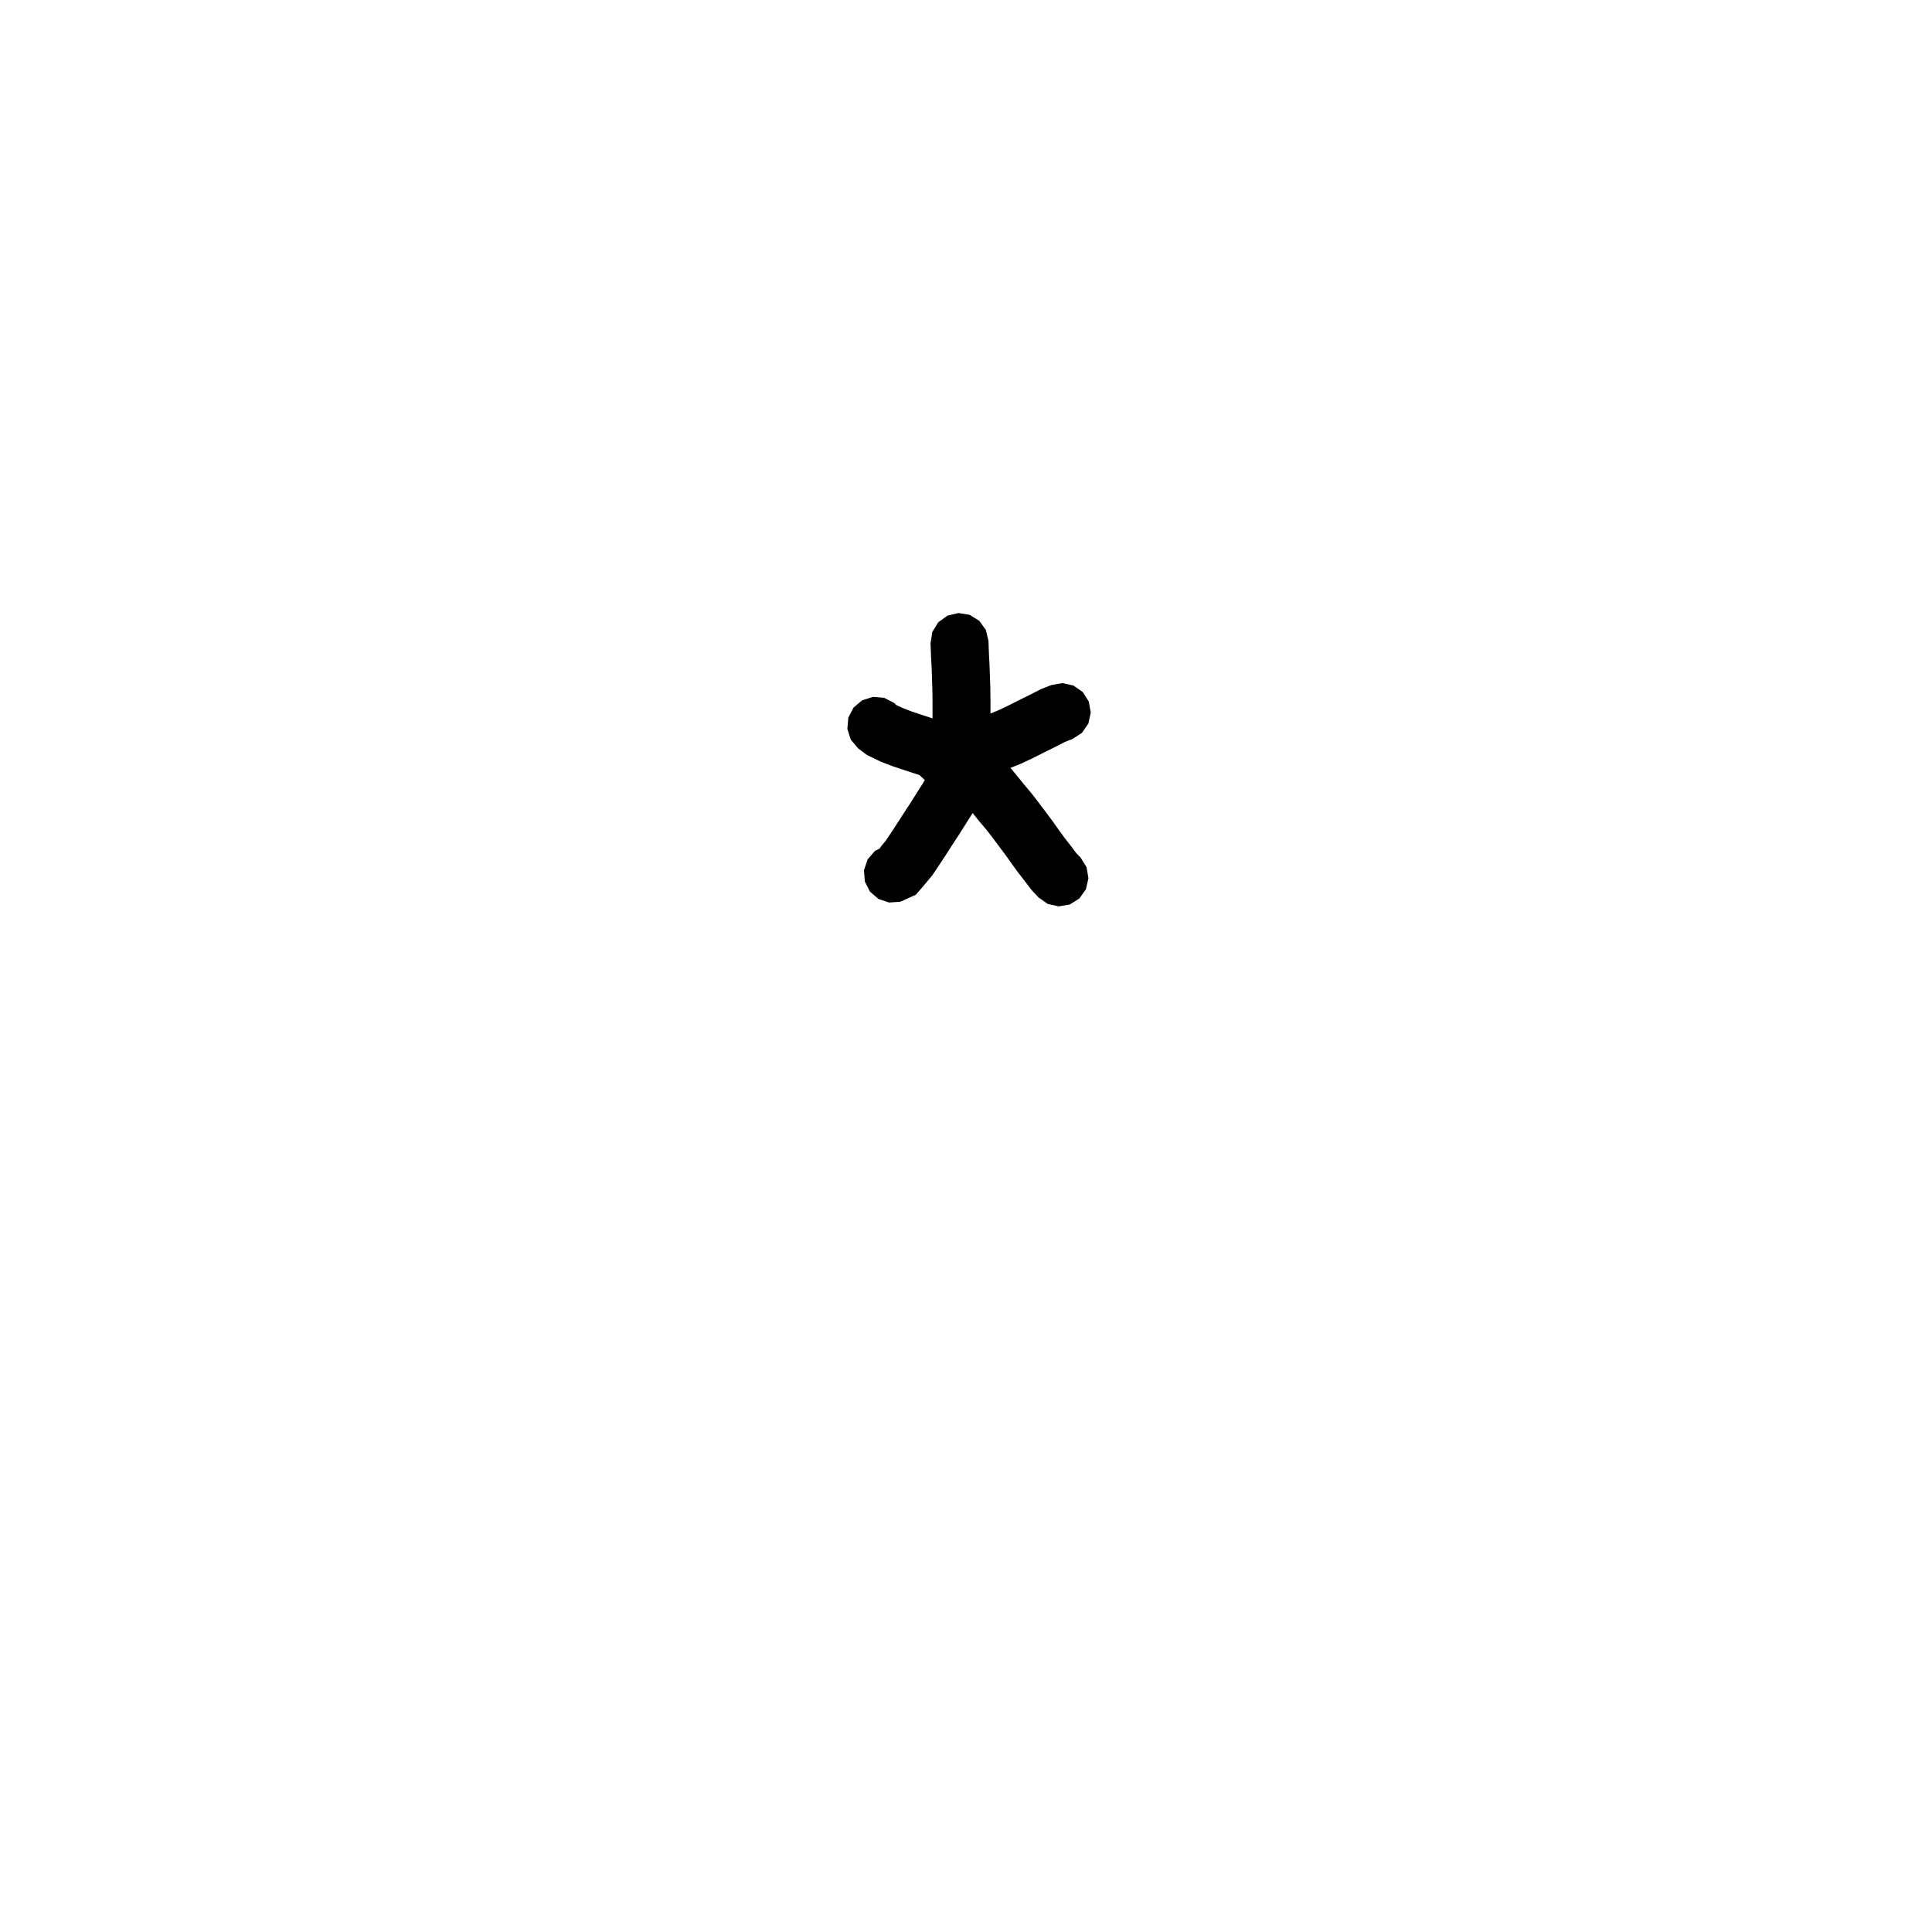
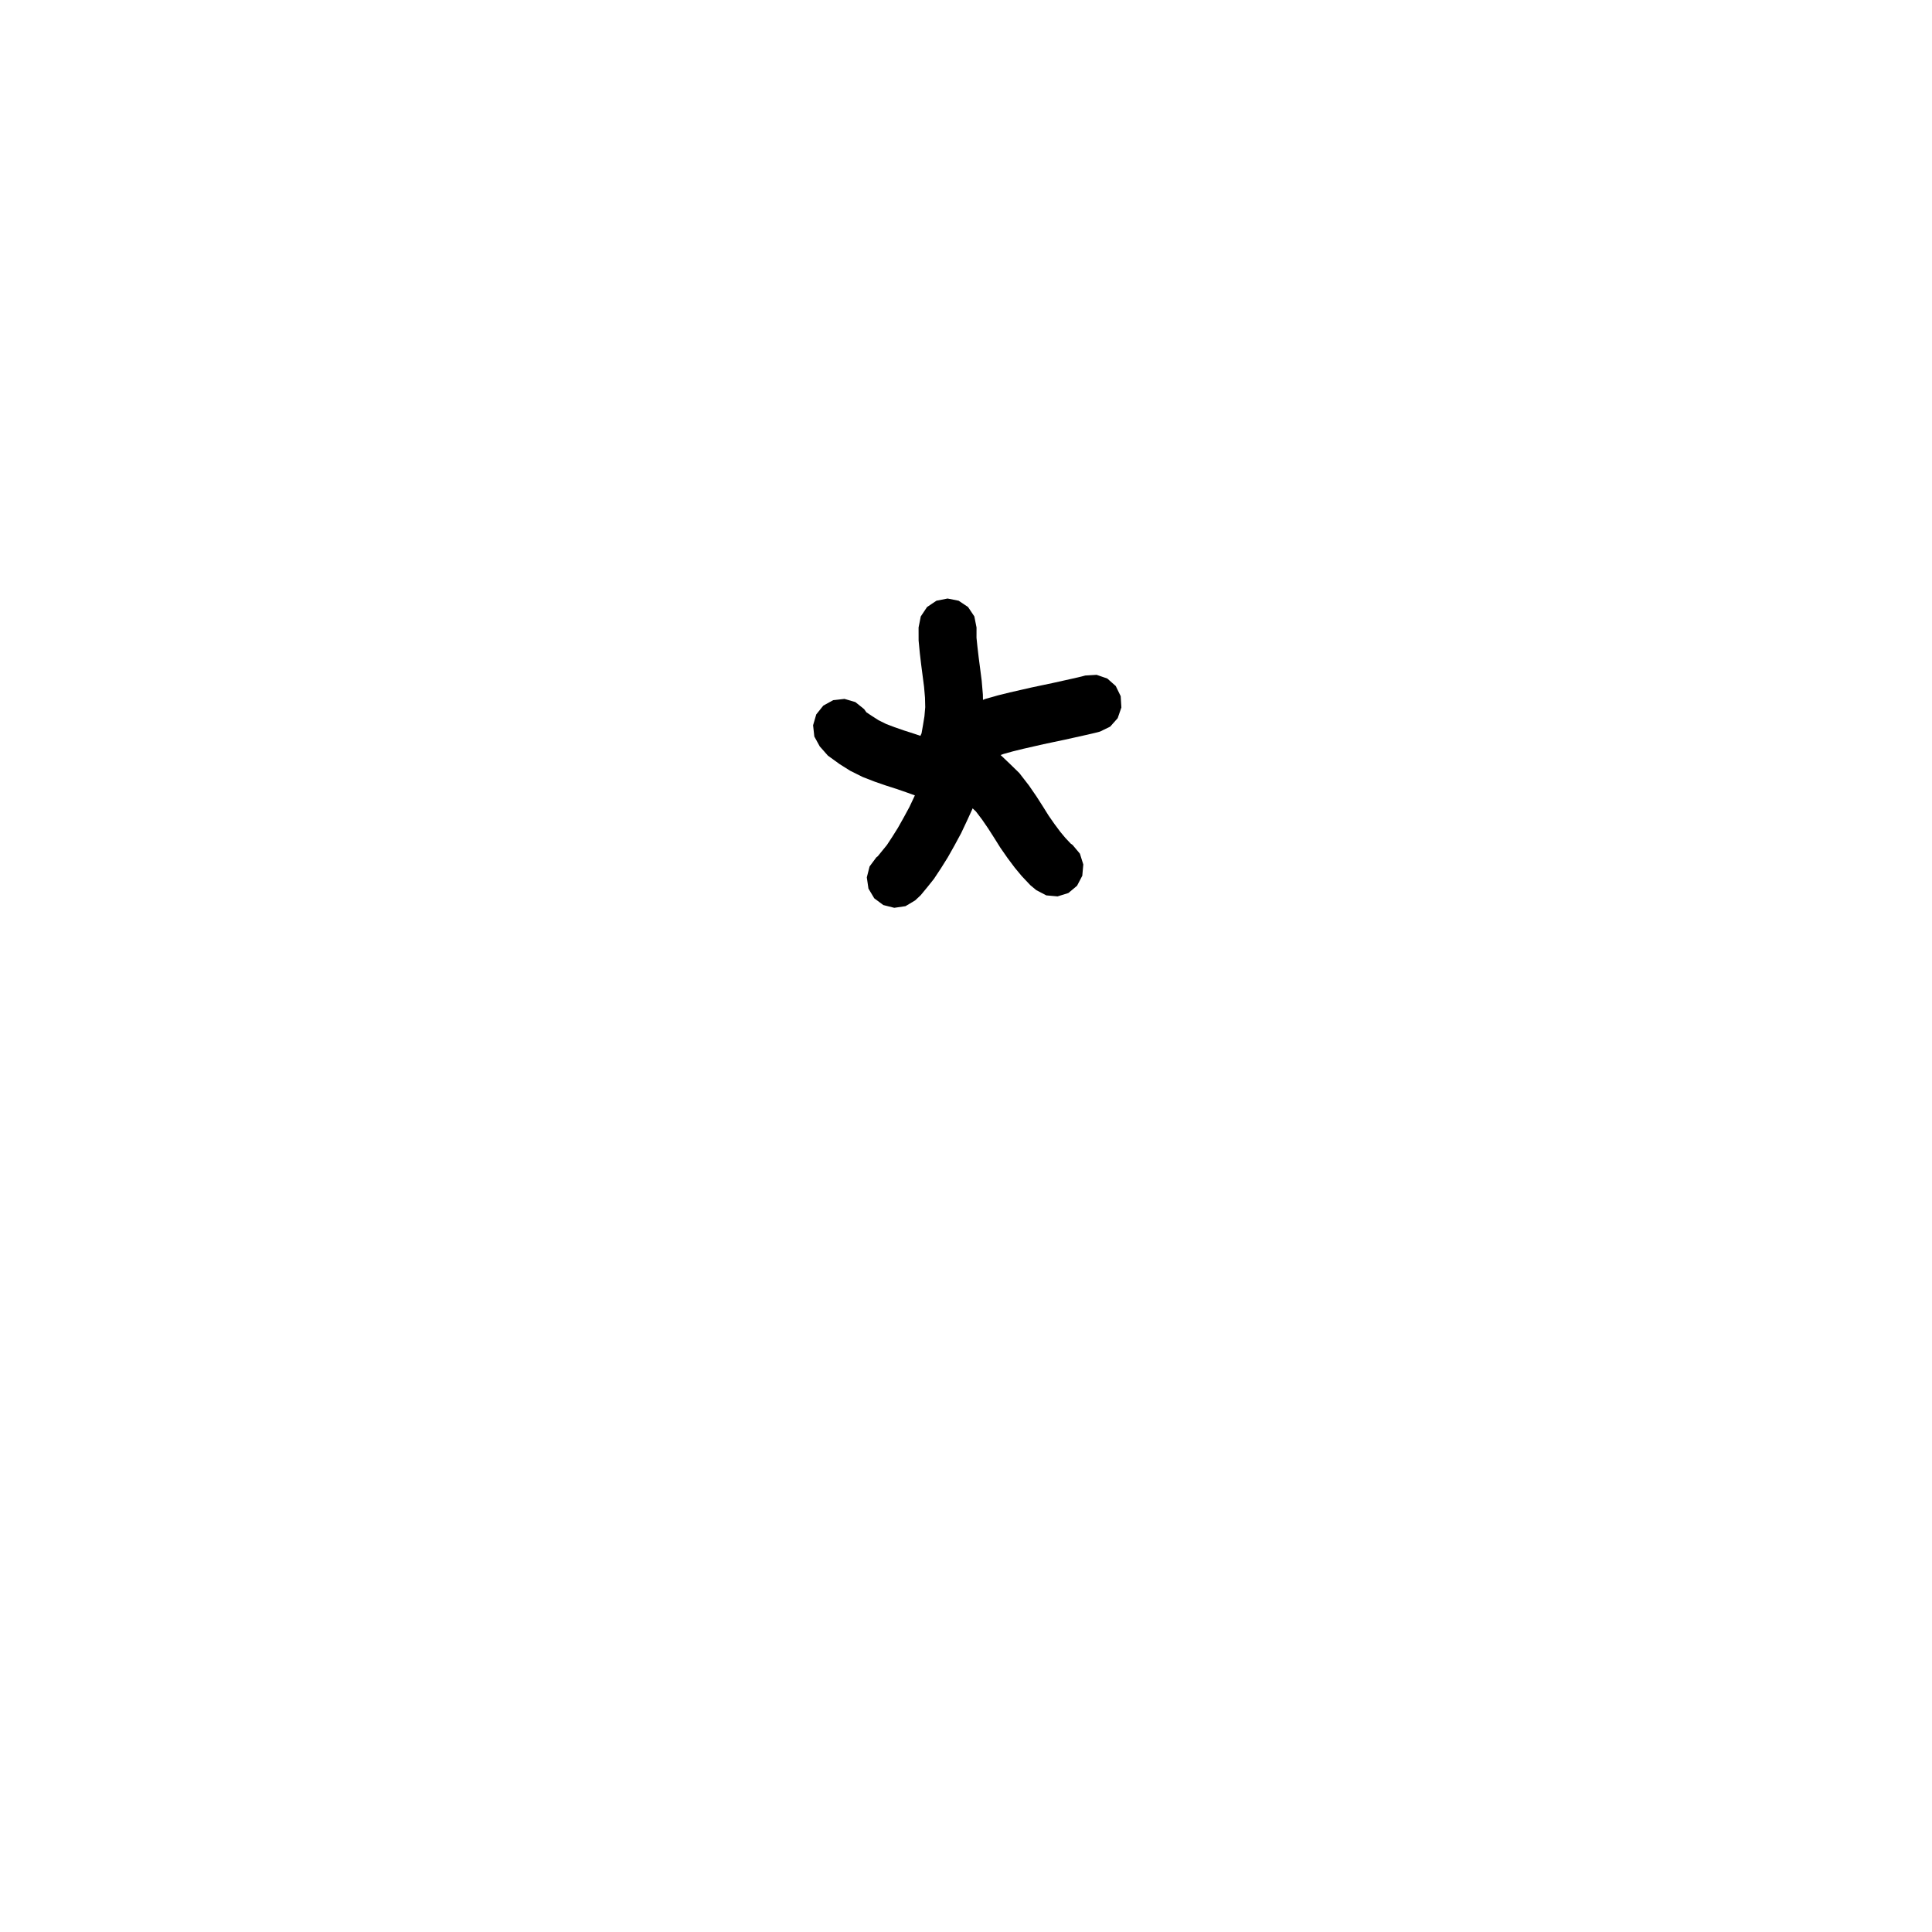
<svg xmlns="http://www.w3.org/2000/svg" viewBox="0 0 300 300" width="300" height="300">
-   <path d="M 144.495 99.852 L 144.566 101.777 L 144.662 103.626 L 144.722 105.389 L 144.782 107.173 L 144.802 108.954 L 144.802 110.74 L 144.802 112.682 L 145.144 114.404 L 146.12 115.864 L 147.58 116.84 L 149.302 117.182 L 151.024 116.84 L 152.484 115.864 L 153.459 114.404 L 153.802 112.682 L 153.802 110.74 L 153.802 108.903 L 153.78 106.971 L 153.717 105.083 L 153.653 103.237 L 153.557 101.381 L 153.489 99.525 L 153.084 97.816 L 152.057 96.393 L 150.562 95.471 L 148.829 95.191 L 147.12 95.596 L 145.697 96.624 L 144.775 98.118 Z" fill="black" fill-rule="nonzero" />
-   <path d="M 150.421 113.482 L 148.772 112.795 L 146.853 112.159 L 145.088 111.643 L 143.306 111.059 L 141.605 110.496 L 140.299 109.995 L 139.167 109.47 L 138.853 109.162 L 137.292 108.357 L 135.543 108.211 L 133.87 108.745 L 132.53 109.879 L 131.725 111.44 L 131.579 113.19 L 132.113 114.862 L 133.247 116.203 L 134.618 117.235 L 136.731 118.257 L 138.581 118.973 L 140.489 119.606 L 142.419 120.238 L 144.182 120.754 L 145.638 121.232 L 146.945 121.783 L 148.666 122.132 L 150.39 121.796 L 151.853 120.826 L 152.834 119.37 L 153.183 117.65 L 152.847 115.926 L 151.877 114.463 Z" fill="black" fill-rule="nonzero" />
-   <path d="M 145.905 116.184 L 145.583 117.382 L 144.918 118.659 L 144.18 120.15 L 143.358 121.546 L 142.371 123.101 L 141.371 124.697 L 140.364 126.222 L 139.376 127.76 L 138.401 129.259 L 137.542 130.545 L 136.786 131.449 L 136.414 132.051 L 137.435 131.34 L 135.865 132.127 L 134.716 133.455 L 134.163 135.121 L 134.289 136.872 L 135.076 138.442 L 136.404 139.591 L 138.07 140.145 L 139.821 140.018 L 142.217 138.93 L 143.77 137.125 L 144.788 135.884 L 145.909 134.221 L 146.935 132.647 L 147.906 131.132 L 148.941 129.564 L 149.984 127.901 L 151.038 126.238 L 152.093 124.437 L 152.964 122.69 L 153.949 120.702 L 154.555 118.669 L 154.701 116.919 L 154.167 115.246 L 153.033 113.906 L 151.473 113.101 L 149.723 112.955 L 148.05 113.489 L 146.71 114.623 Z" fill="black" fill-rule="nonzero" />
-   <path d="M 147.158 121.736 L 148.385 123.133 L 149.57 124.502 L 150.778 125.938 L 151.974 127.423 L 153.153 128.822 L 154.201 130.179 L 155.239 131.561 L 156.17 132.807 L 157.106 134.13 L 158.144 135.55 L 159.109 136.792 L 160.201 138.221 L 161.24 139.335 L 162.671 140.352 L 164.382 140.745 L 166.113 140.453 L 167.601 139.52 L 168.619 138.089 L 169.011 136.378 L 168.719 134.647 L 167.787 133.159 L 167.107 132.45 L 166.246 131.309 L 165.334 130.137 L 164.413 128.875 L 163.451 127.517 L 162.443 126.165 L 161.357 124.721 L 160.157 123.169 L 158.922 121.702 L 157.726 120.217 L 156.417 118.661 L 155.169 117.219 L 153.921 115.798 L 152.528 114.73 L 150.831 114.276 L 149.091 114.506 L 147.571 115.385 L 146.502 116.779 L 146.049 118.475 L 146.279 120.216 Z" fill="black" fill-rule="nonzero" />
-   <path d="M 147.147 121.804 L 148.886 121.389 L 150.68 121.019 L 152.577 120.586 L 154.546 120.052 L 156.549 119.38 L 158.516 118.591 L 160.444 117.685 L 162.215 116.79 L 163.872 115.972 L 165.353 115.21 L 166.527 114.753 L 168.003 113.802 L 169.003 112.358 L 169.373 110.642 L 169.059 108.915 L 168.108 107.439 L 166.664 106.44 L 164.948 106.069 L 163.221 106.383 L 161.61 107.026 L 159.833 107.928 L 158.19 108.74 L 156.496 109.597 L 154.918 110.342 L 153.441 110.934 L 151.937 111.438 L 150.4 111.853 L 148.77 112.224 L 146.933 112.604 L 145.063 113.049 L 143.467 113.781 L 142.272 115.068 L 141.662 116.714 L 141.727 118.469 L 142.459 120.064 L 143.747 121.259 L 145.393 121.869 Z" fill="black" fill-rule="nonzero" />
+   <path d="M 142.636 97.438 L 142.641 99.456 L 142.827 101.398 L 143.042 103.22 L 143.272 104.987 L 143.487 106.649 L 143.633 108.336 L 143.67 109.808 L 143.546 111.23 L 143.313 112.652 L 143.099 113.864 L 142.764 114.609 L 142.43 116.332 L 142.781 118.053 L 143.764 119.508 L 145.229 120.476 L 146.953 120.81 L 148.673 120.459 L 150.128 119.476 L 151.096 118.011 L 151.758 116.315 L 152.177 114.213 L 152.48 112.314 L 152.665 110.085 L 152.62 107.845 L 152.436 105.696 L 152.197 103.831 L 151.973 102.113 L 151.775 100.428 L 151.631 99.029 L 151.636 97.438 L 151.294 95.716 L 150.318 94.256 L 148.858 93.28 L 147.136 92.938 L 145.414 93.28 L 143.954 94.256 L 142.979 95.716 Z" fill="black" fill-rule="nonzero" />
+   <path d="M 147.553 116.013 L 145.661 115.239 L 143.838 114.582 L 142.093 113.98 L 140.423 113.443 L 138.904 112.919 L 137.597 112.419 L 136.424 111.838 L 135.375 111.167 L 134.536 110.609 L 134.186 110.117 L 132.816 109.018 L 131.131 108.527 L 129.385 108.718 L 127.846 109.563 L 126.747 110.933 L 126.256 112.618 L 126.447 114.364 L 127.292 115.903 L 128.557 117.336 L 130.372 118.648 L 132.025 119.689 L 133.967 120.655 L 135.815 121.372 L 137.577 121.982 L 139.247 122.518 L 140.844 123.07 L 142.425 123.637 L 144.142 124.342 L 145.865 124.677 L 147.586 124.328 L 149.042 123.347 L 150.011 121.883 L 150.347 120.16 L 149.998 118.439 L 149.017 116.983 Z" fill="black" fill-rule="nonzero" />
+   <path d="M 144.947 116.679 L 144.147 118.584 L 143.506 120.261 L 142.799 121.894 L 141.993 123.655 L 141.213 125.313 L 140.339 126.924 L 139.429 128.545 L 138.524 129.986 L 137.721 131.21 L 137.034 132.055 L 136.294 132.964 L 136.076 133.132 L 135.028 134.541 L 134.598 136.243 L 134.853 137.98 L 135.753 139.488 L 137.162 140.536 L 138.864 140.965 L 140.601 140.711 L 142.109 139.811 L 142.956 139.016 L 144.018 137.732 L 145.022 136.473 L 146.096 134.851 L 147.17 133.136 L 148.22 131.271 L 149.244 129.376 L 150.155 127.445 L 151.02 125.556 L 151.839 123.662 L 152.497 121.943 L 153.244 120.168 L 153.595 118.448 L 153.262 116.724 L 152.295 115.259 L 150.84 114.276 L 149.12 113.924 L 147.396 114.257 L 145.931 115.225 Z" fill="black" fill-rule="nonzero" />
+   <path d="M 149.035 123.954 L 149.645 124.026 L 150.397 124.924 L 151.55 126.015 L 152.501 127.27 L 153.451 128.656 L 154.369 130.092 L 155.334 131.63 L 156.428 133.203 L 157.571 134.733 L 158.673 136.056 L 159.988 137.45 L 160.917 138.222 L 162.473 139.036 L 164.222 139.192 L 165.897 138.667 L 167.244 137.541 L 168.058 135.985 L 168.214 134.236 L 167.689 132.561 L 166.563 131.214 L 166.254 130.989 L 165.403 130.081 L 164.649 129.175 L 163.73 127.942 L 162.843 126.669 L 161.973 125.277 L 160.951 123.681 L 159.778 121.974 L 158.274 120.032 L 156.725 118.524 L 154.631 116.534 L 152.045 115.472 L 150.307 115.219 L 148.605 115.65 L 147.197 116.7 L 146.299 118.208 L 146.046 119.945 L 146.477 121.648 L 147.526 123.055 Z" fill="black" fill-rule="nonzero" />
+   <path d="M 151.456 119.536 L 152.133 118.724 L 153.086 118.272 L 154.441 117.573 L 155.829 117.076 L 157.286 116.67 L 158.892 116.274 L 160.482 115.912 L 162.026 115.559 L 163.595 115.227 L 165.288 114.871 L 166.986 114.494 L 168.438 114.17 L 170.001 113.81 L 170.81 113.599 L 172.389 112.831 L 173.554 111.517 L 174.128 109.858 L 174.022 108.105 L 173.255 106.526 L 171.941 105.361 L 170.281 104.787 L 168.529 104.893 L 167.894 105.06 L 166.446 105.394 L 165.031 105.709 L 163.388 106.074 L 161.74 106.42 L 160.091 106.769 L 158.479 107.138 L 156.811 107.518 L 154.992 107.968 L 153.067 108.51 L 150.866 109.313 L 148.901 110.305 L 146.642 111.593 L 144.879 113.392 L 143.954 114.885 L 143.67 116.617 L 144.071 118.327 L 145.096 119.753 L 146.588 120.678 L 148.32 120.962 L 150.03 120.561 Z" fill="black" fill-rule="nonzero" />
</svg>
